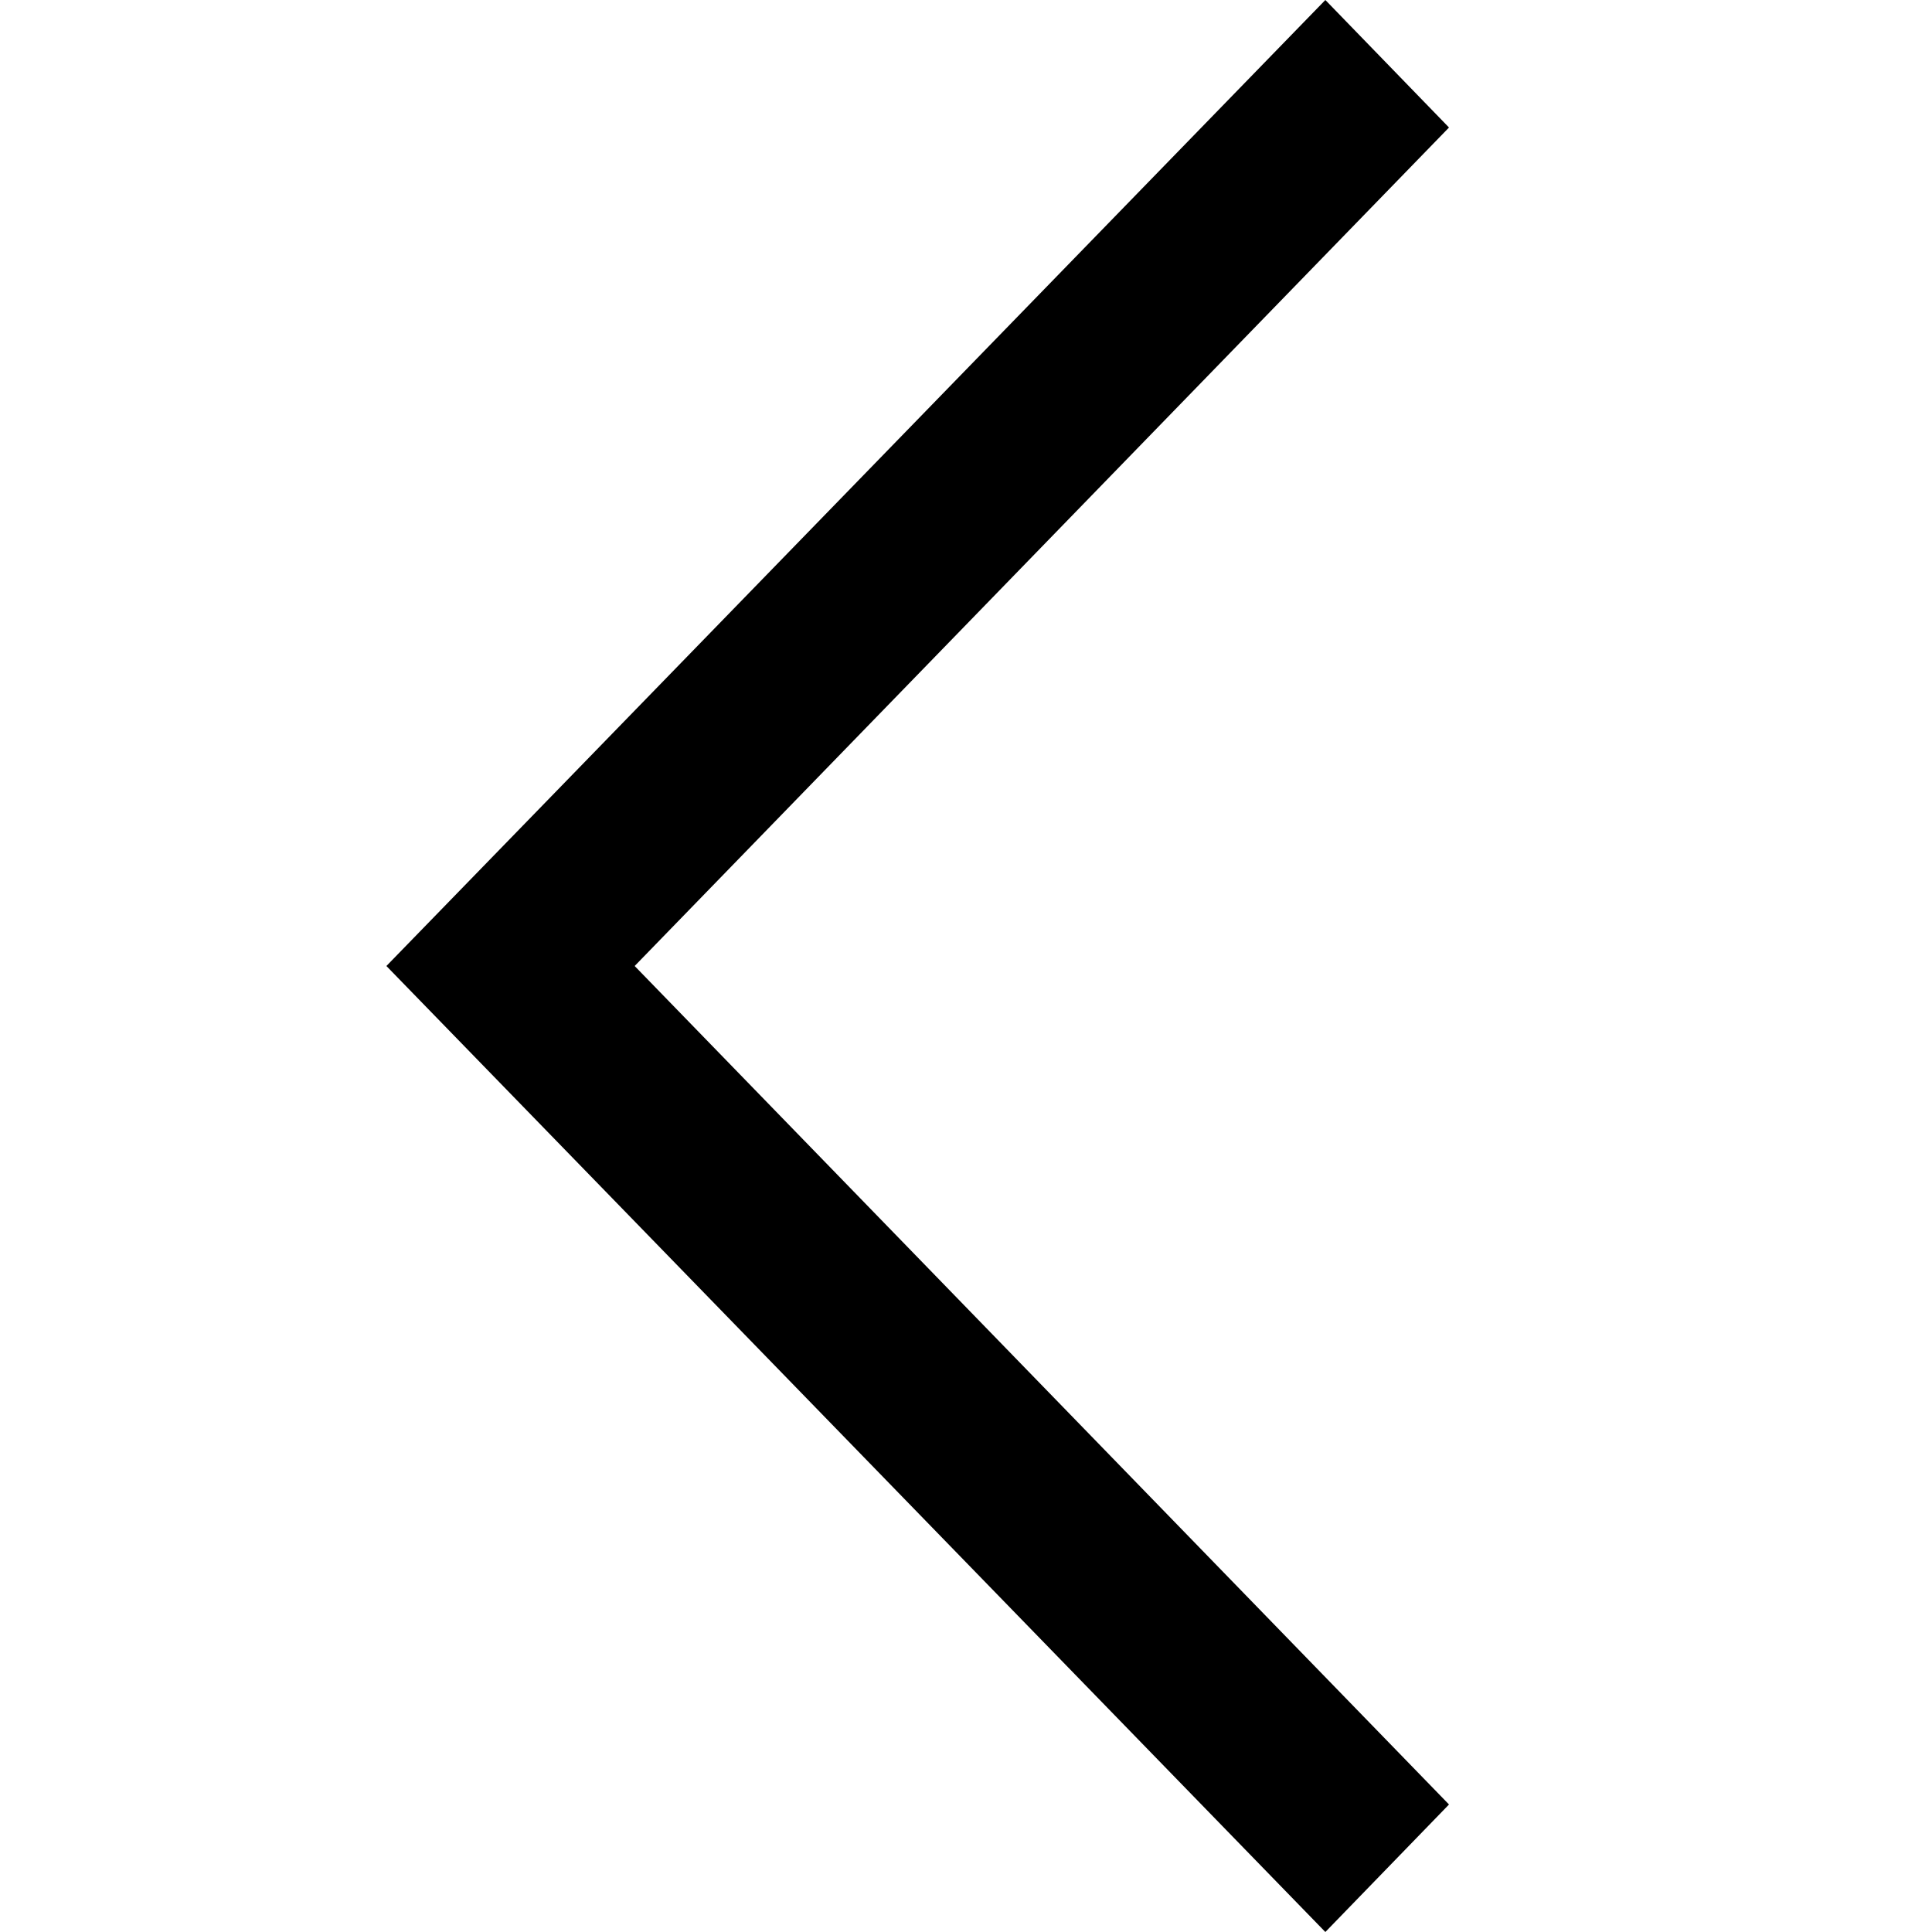
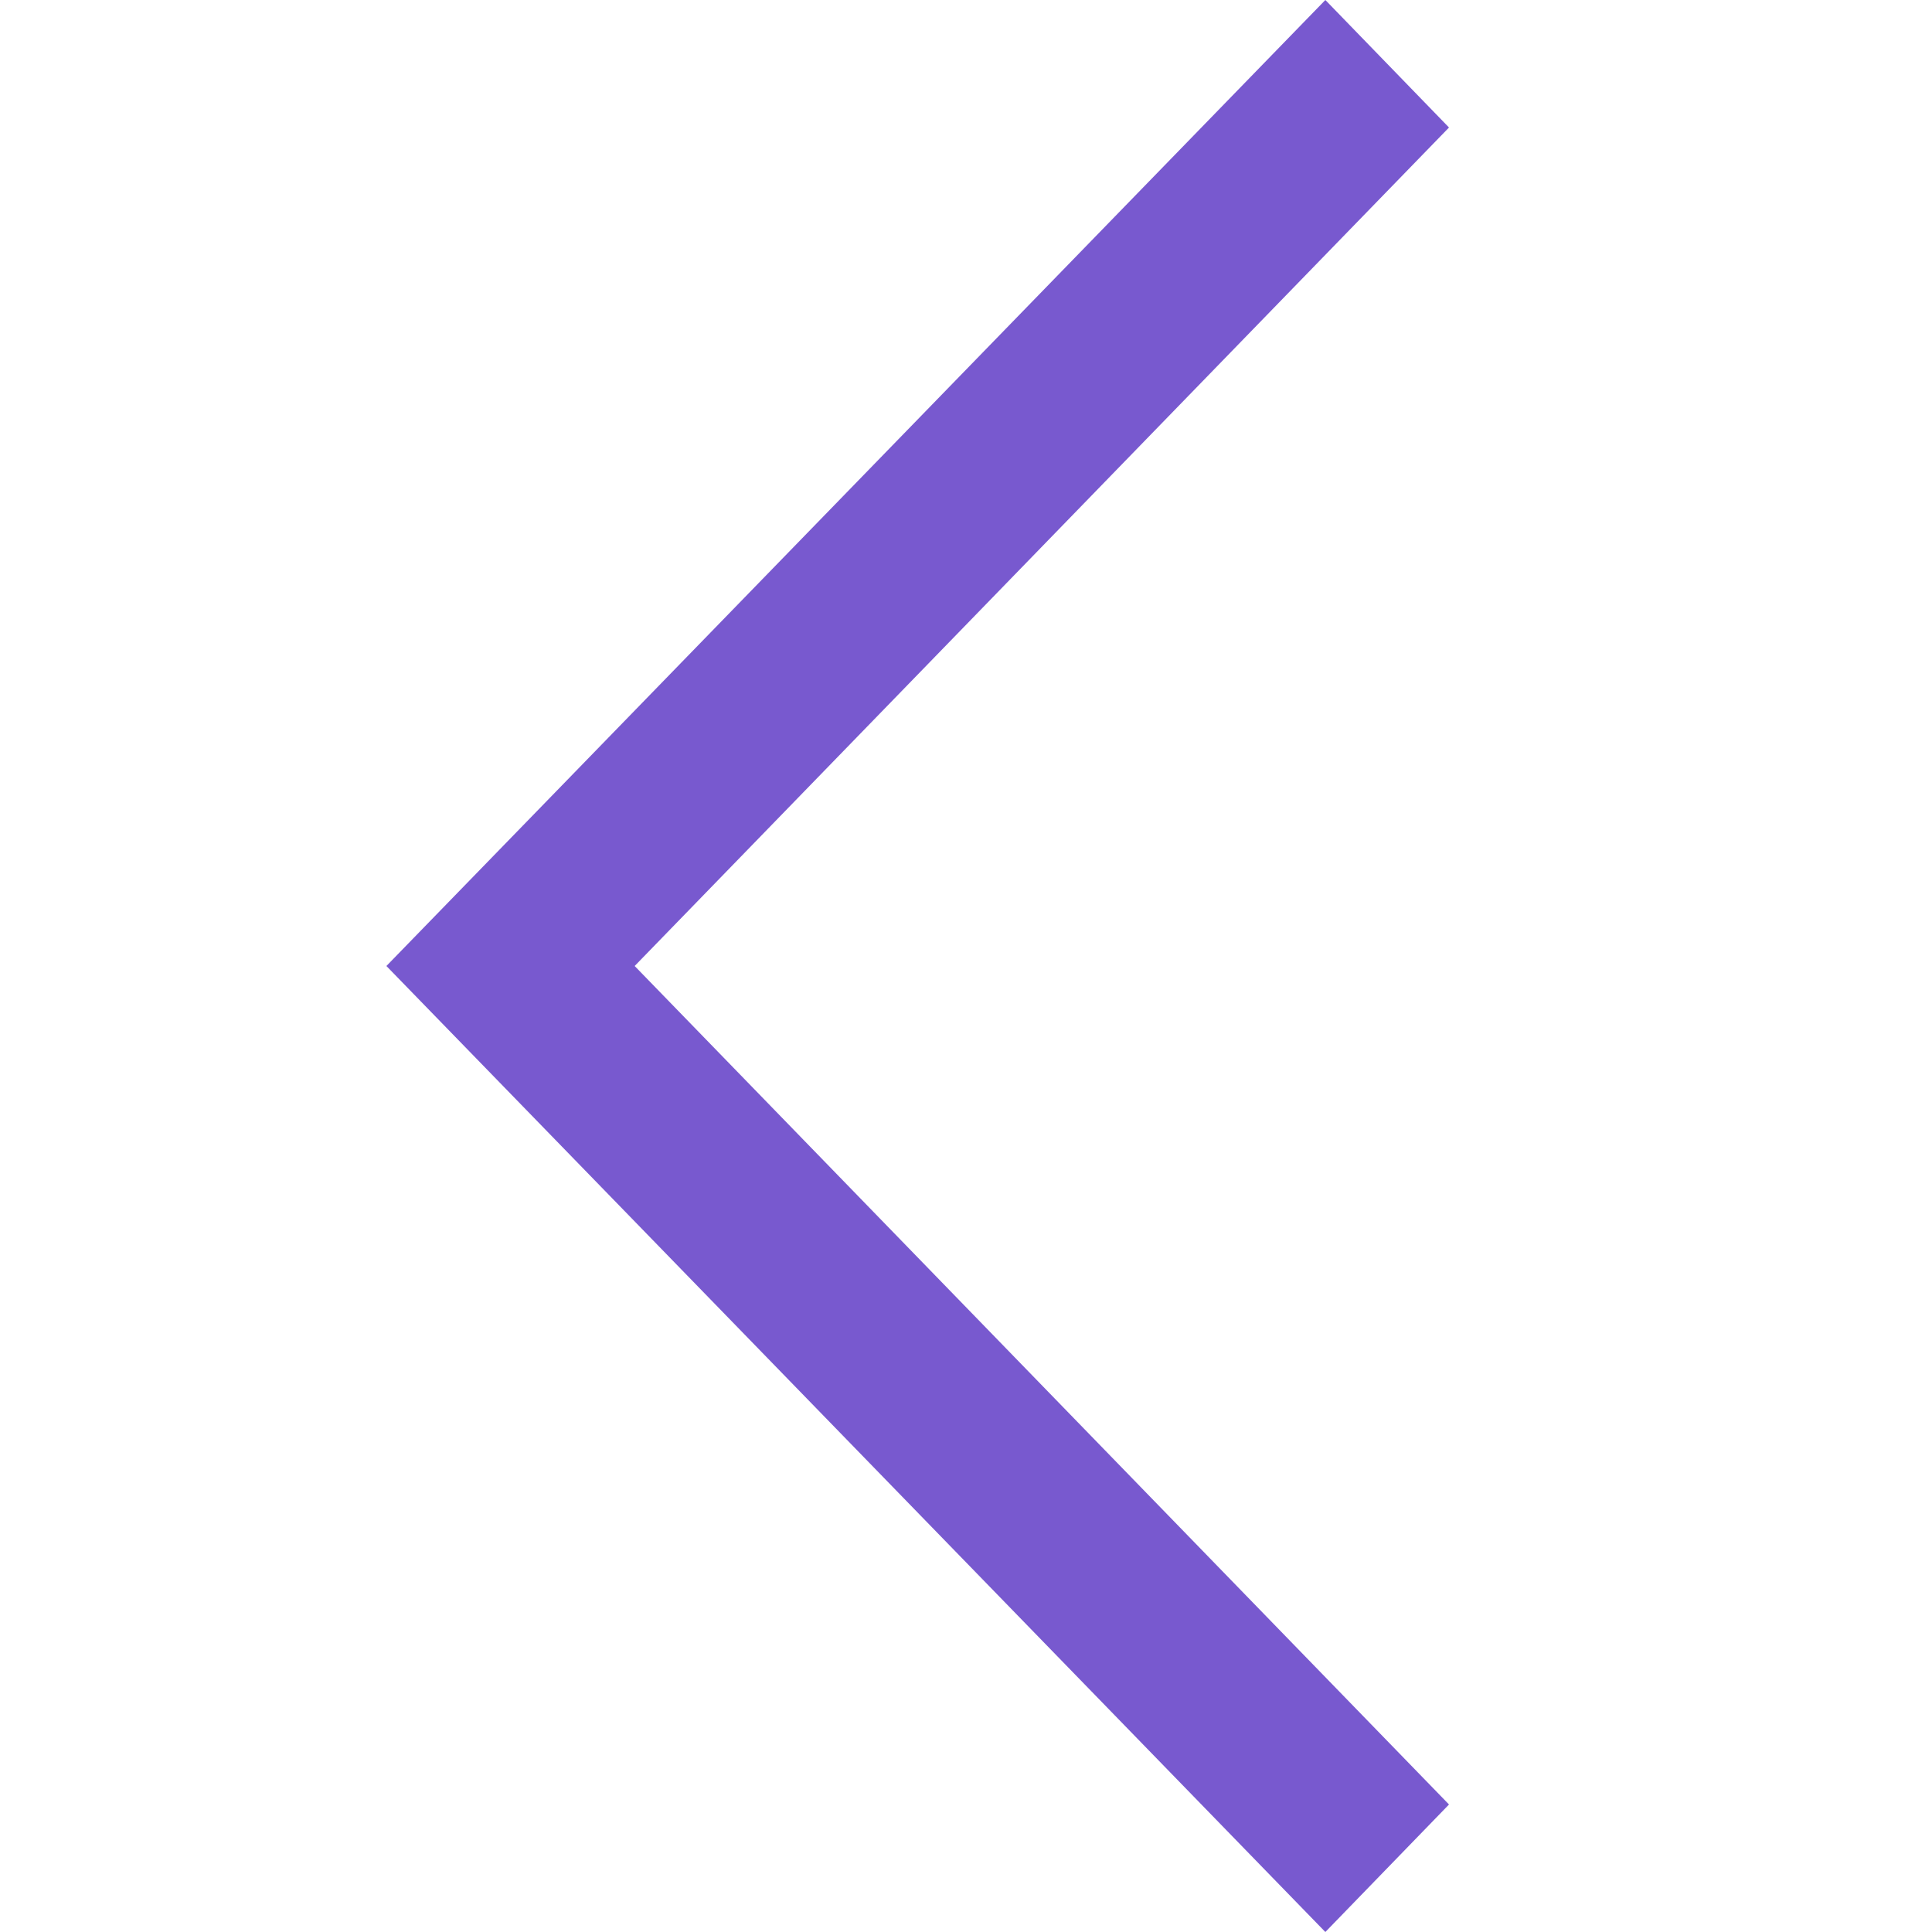
- <svg xmlns="http://www.w3.org/2000/svg" viewBox="0 0 20 20" fill="currentColor">
-   <path fill-rule="evenodd" clip-rule="evenodd" d="m13.72 0 1.28 1.32-8.43 8.68 8.43 8.68-1.28 1.32-9.72-10 9.72-10Z" fill="currentColor" />
+ <svg xmlns="http://www.w3.org/2000/svg" viewBox="0 0 20 20" fill="none">
+   <path fill-rule="evenodd" clip-rule="evenodd" d="m13.72 0 1.28 1.32-8.43 8.68 8.43 8.68-1.28 1.32-9.72-10 9.72-10Z" fill="#7859CF" />
</svg>
